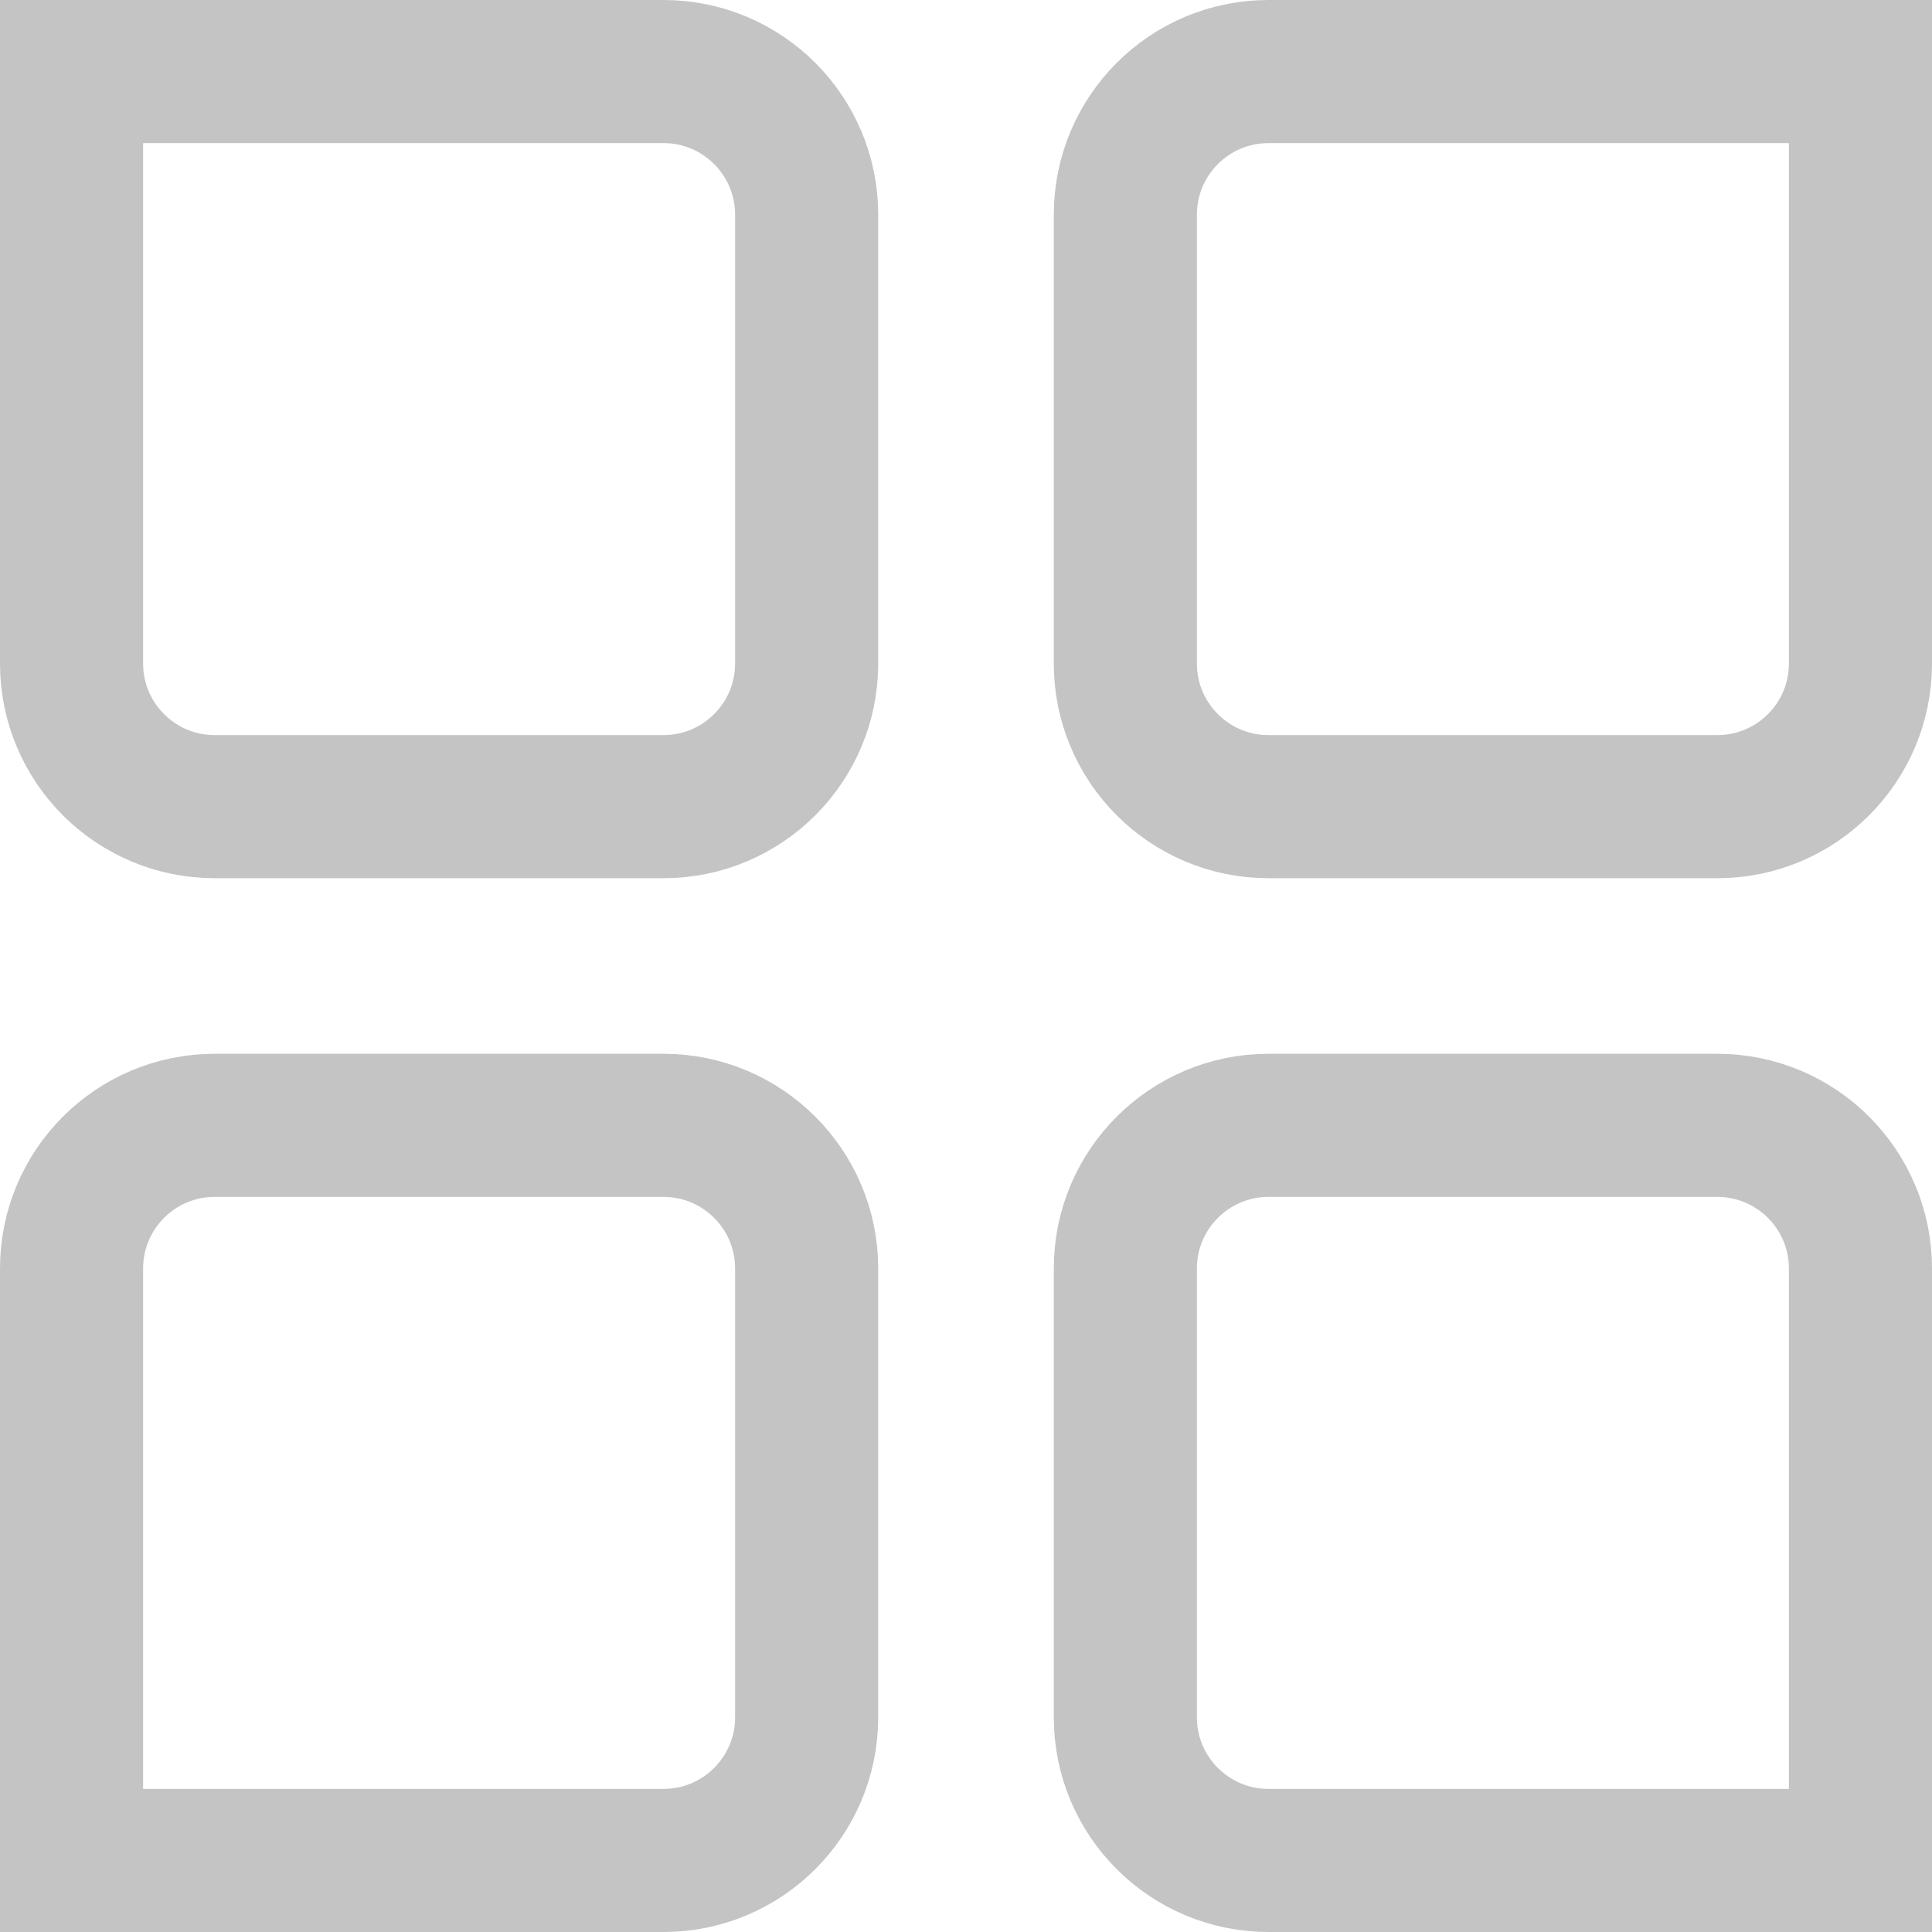
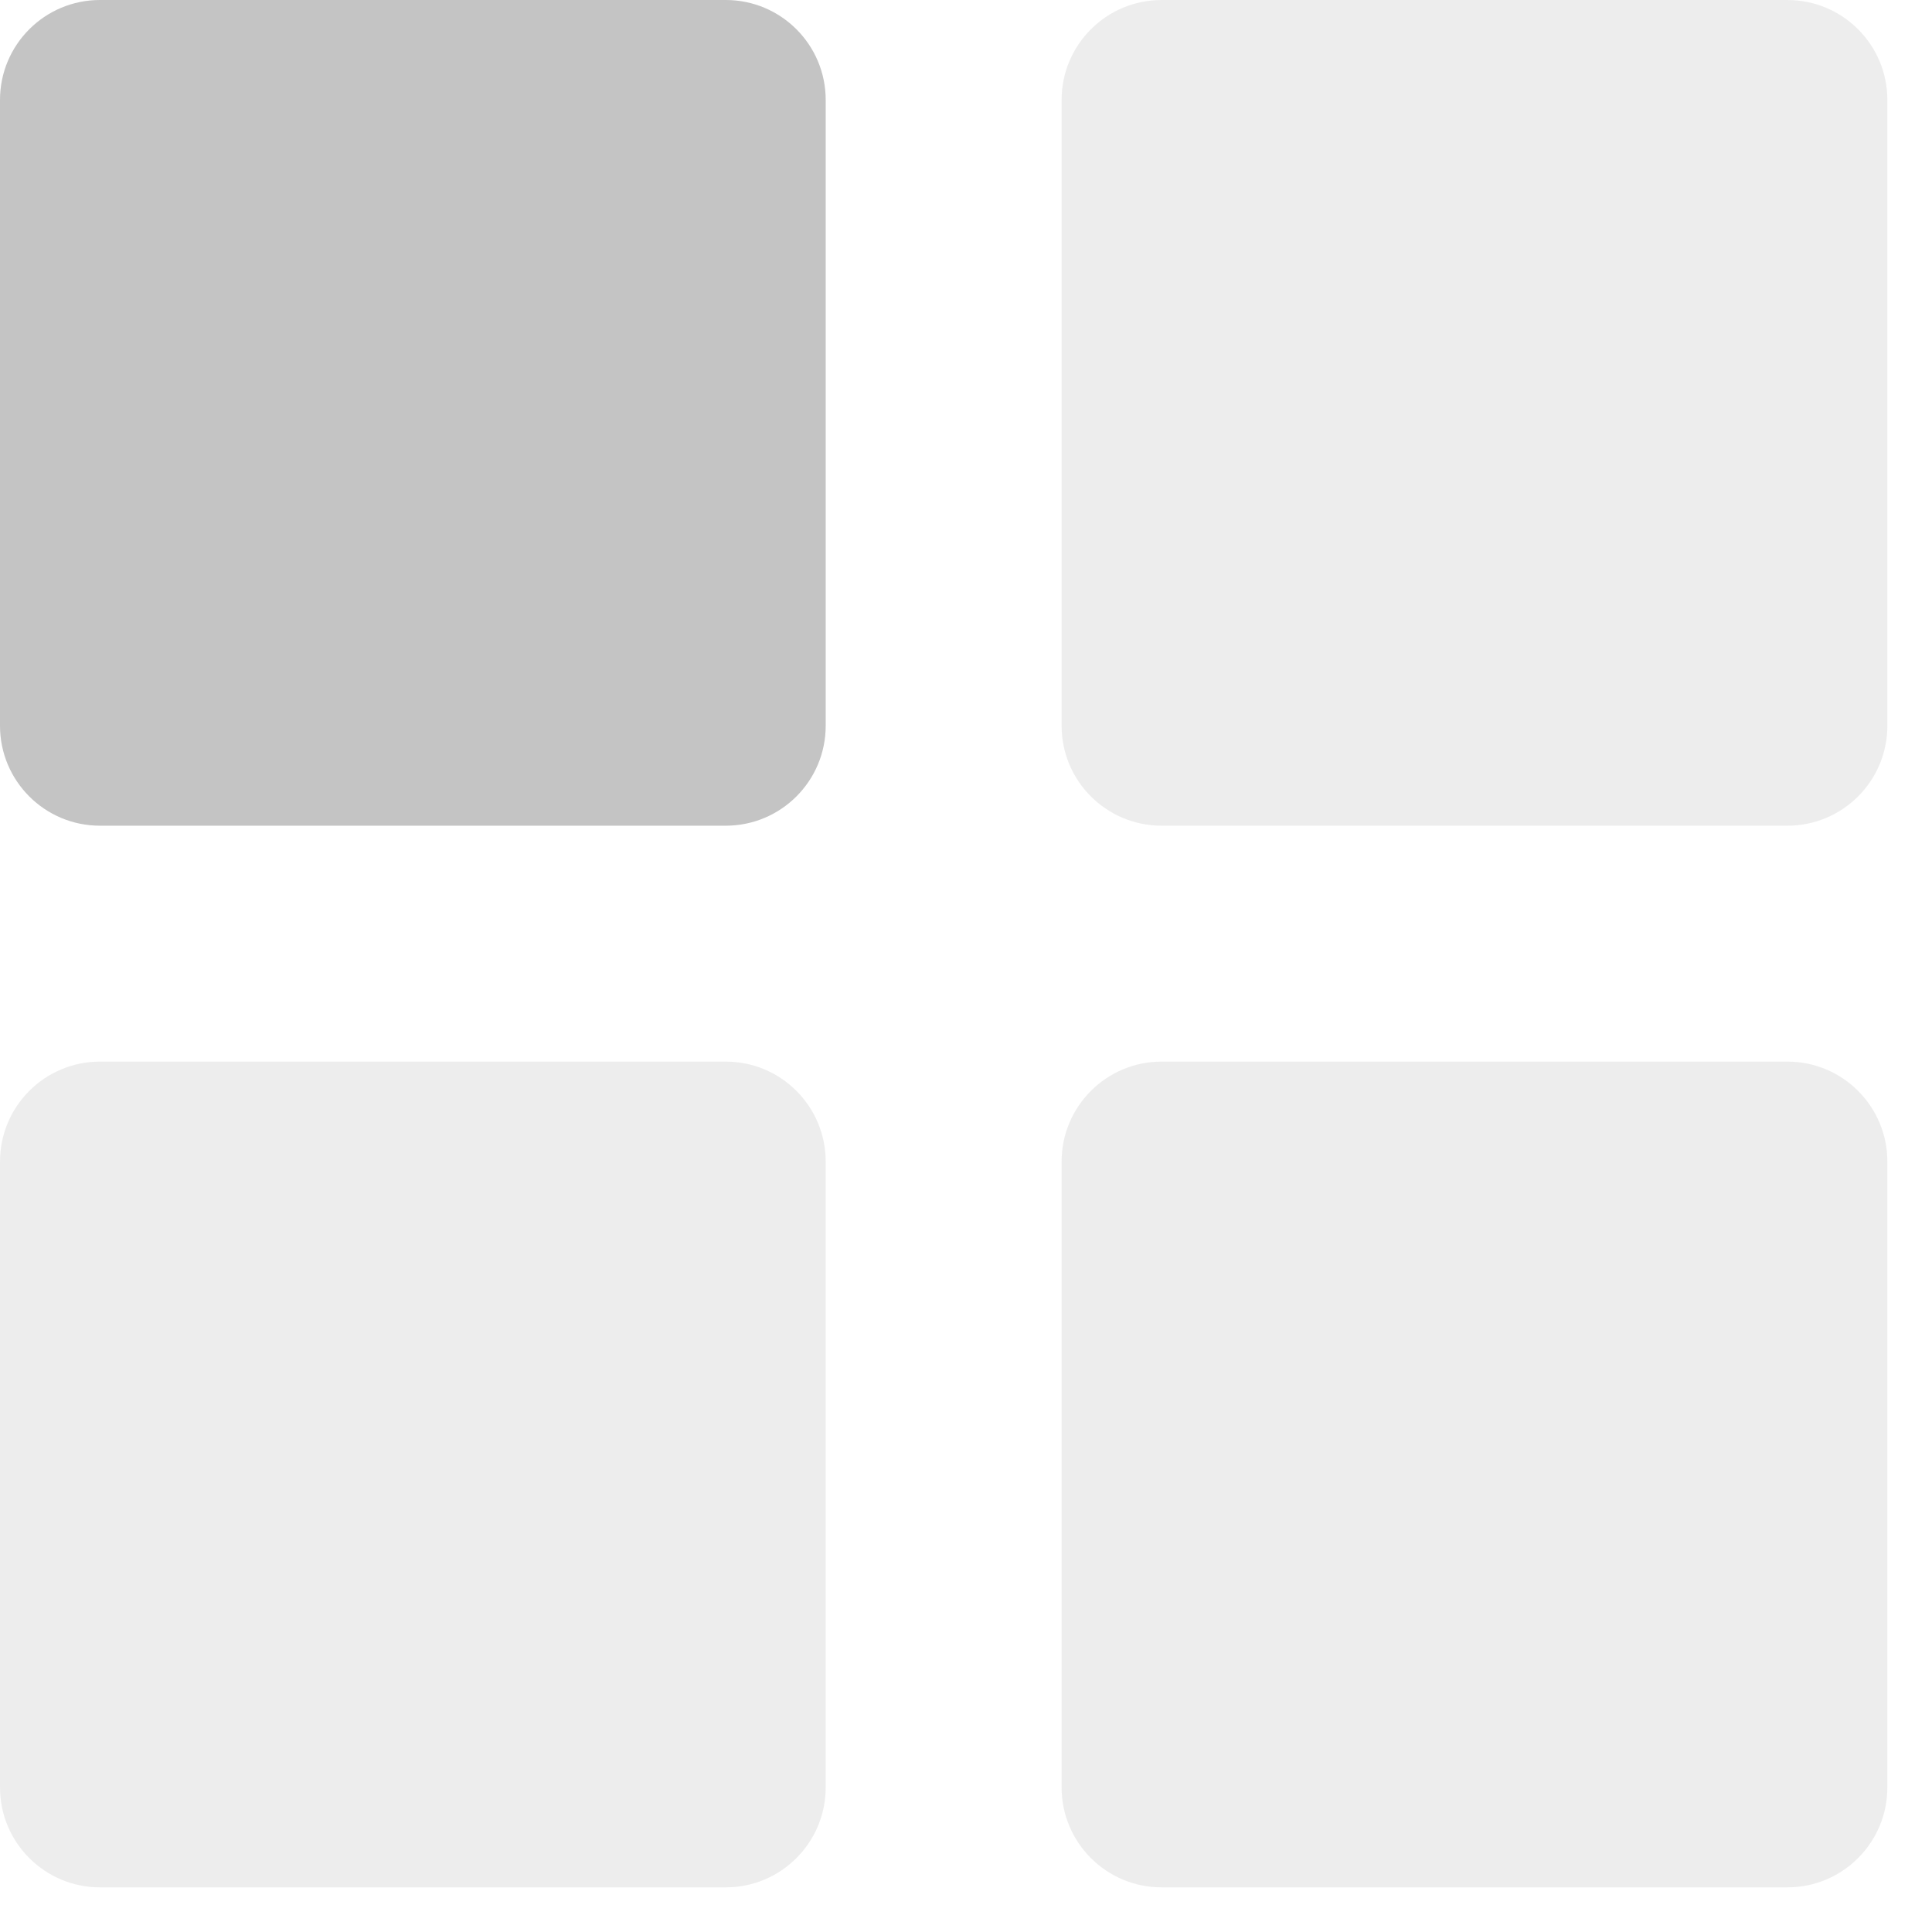
- <svg xmlns="http://www.w3.org/2000/svg" width="27" height="27" viewBox="0 0 27 27" fill="none">
-   <path d="M1 1H9.273C10.377 1 11.273 1.895 11.273 3V9.273C11.273 10.377 10.377 11.273 9.273 11.273H3C1.895 11.273 1 10.377 1 9.273V1Z" stroke="#C4C4C4" stroke-width="2" />
-   <path d="M1 17.727C1 16.623 1.895 15.727 3 15.727H9.273C10.377 15.727 11.273 16.623 11.273 17.727V24C11.273 25.105 10.377 26 9.273 26H1V17.727Z" stroke="#C4C4C4" stroke-width="2" />
-   <path d="M15.727 17.727C15.727 16.623 16.623 15.727 17.727 15.727H24C25.105 15.727 26 16.623 26 17.727V26H17.727C16.623 26 15.727 25.105 15.727 24V17.727Z" stroke="#C4C4C4" stroke-width="2" />
-   <path d="M15.727 3C15.727 1.895 16.623 1 17.727 1H26V9.273C26 10.377 25.105 11.273 24 11.273H17.727C16.623 11.273 15.727 10.377 15.727 9.273V3Z" stroke="#C4C4C4" stroke-width="2" />
+ <svg xmlns="http://www.w3.org/2000/svg" width="29" height="29" viewBox="0 0 29 29" fill="none">
+   <rect width="12.394" height="12.394" rx="1.5" fill="#C4C4C4" />
+   <path opacity="0.3" fill-rule="evenodd" clip-rule="evenodd" d="M15.935 1.5C15.935 0.672 16.607 0 17.436 0H26.83C27.658 0 28.33 0.672 28.33 1.5V10.894C28.33 11.723 27.658 12.394 26.83 12.394H17.436C16.607 12.394 15.935 11.723 15.935 10.894V1.5ZM0 17.436C0 16.607 0.672 15.935 1.5 15.935H10.894C11.723 15.935 12.394 16.607 12.394 17.436V26.83C12.394 27.658 11.723 28.33 10.894 28.33H1.5C0.672 28.33 0 27.658 0 26.83V17.436ZM17.436 15.935C16.607 15.935 15.935 16.607 15.935 17.436V26.83C15.935 27.658 16.607 28.33 17.436 28.33H26.83C27.658 28.33 28.33 27.658 28.33 26.83V17.436C28.33 16.607 27.658 15.935 26.83 15.935H17.436Z" fill="#C4C4C4" />
</svg>
